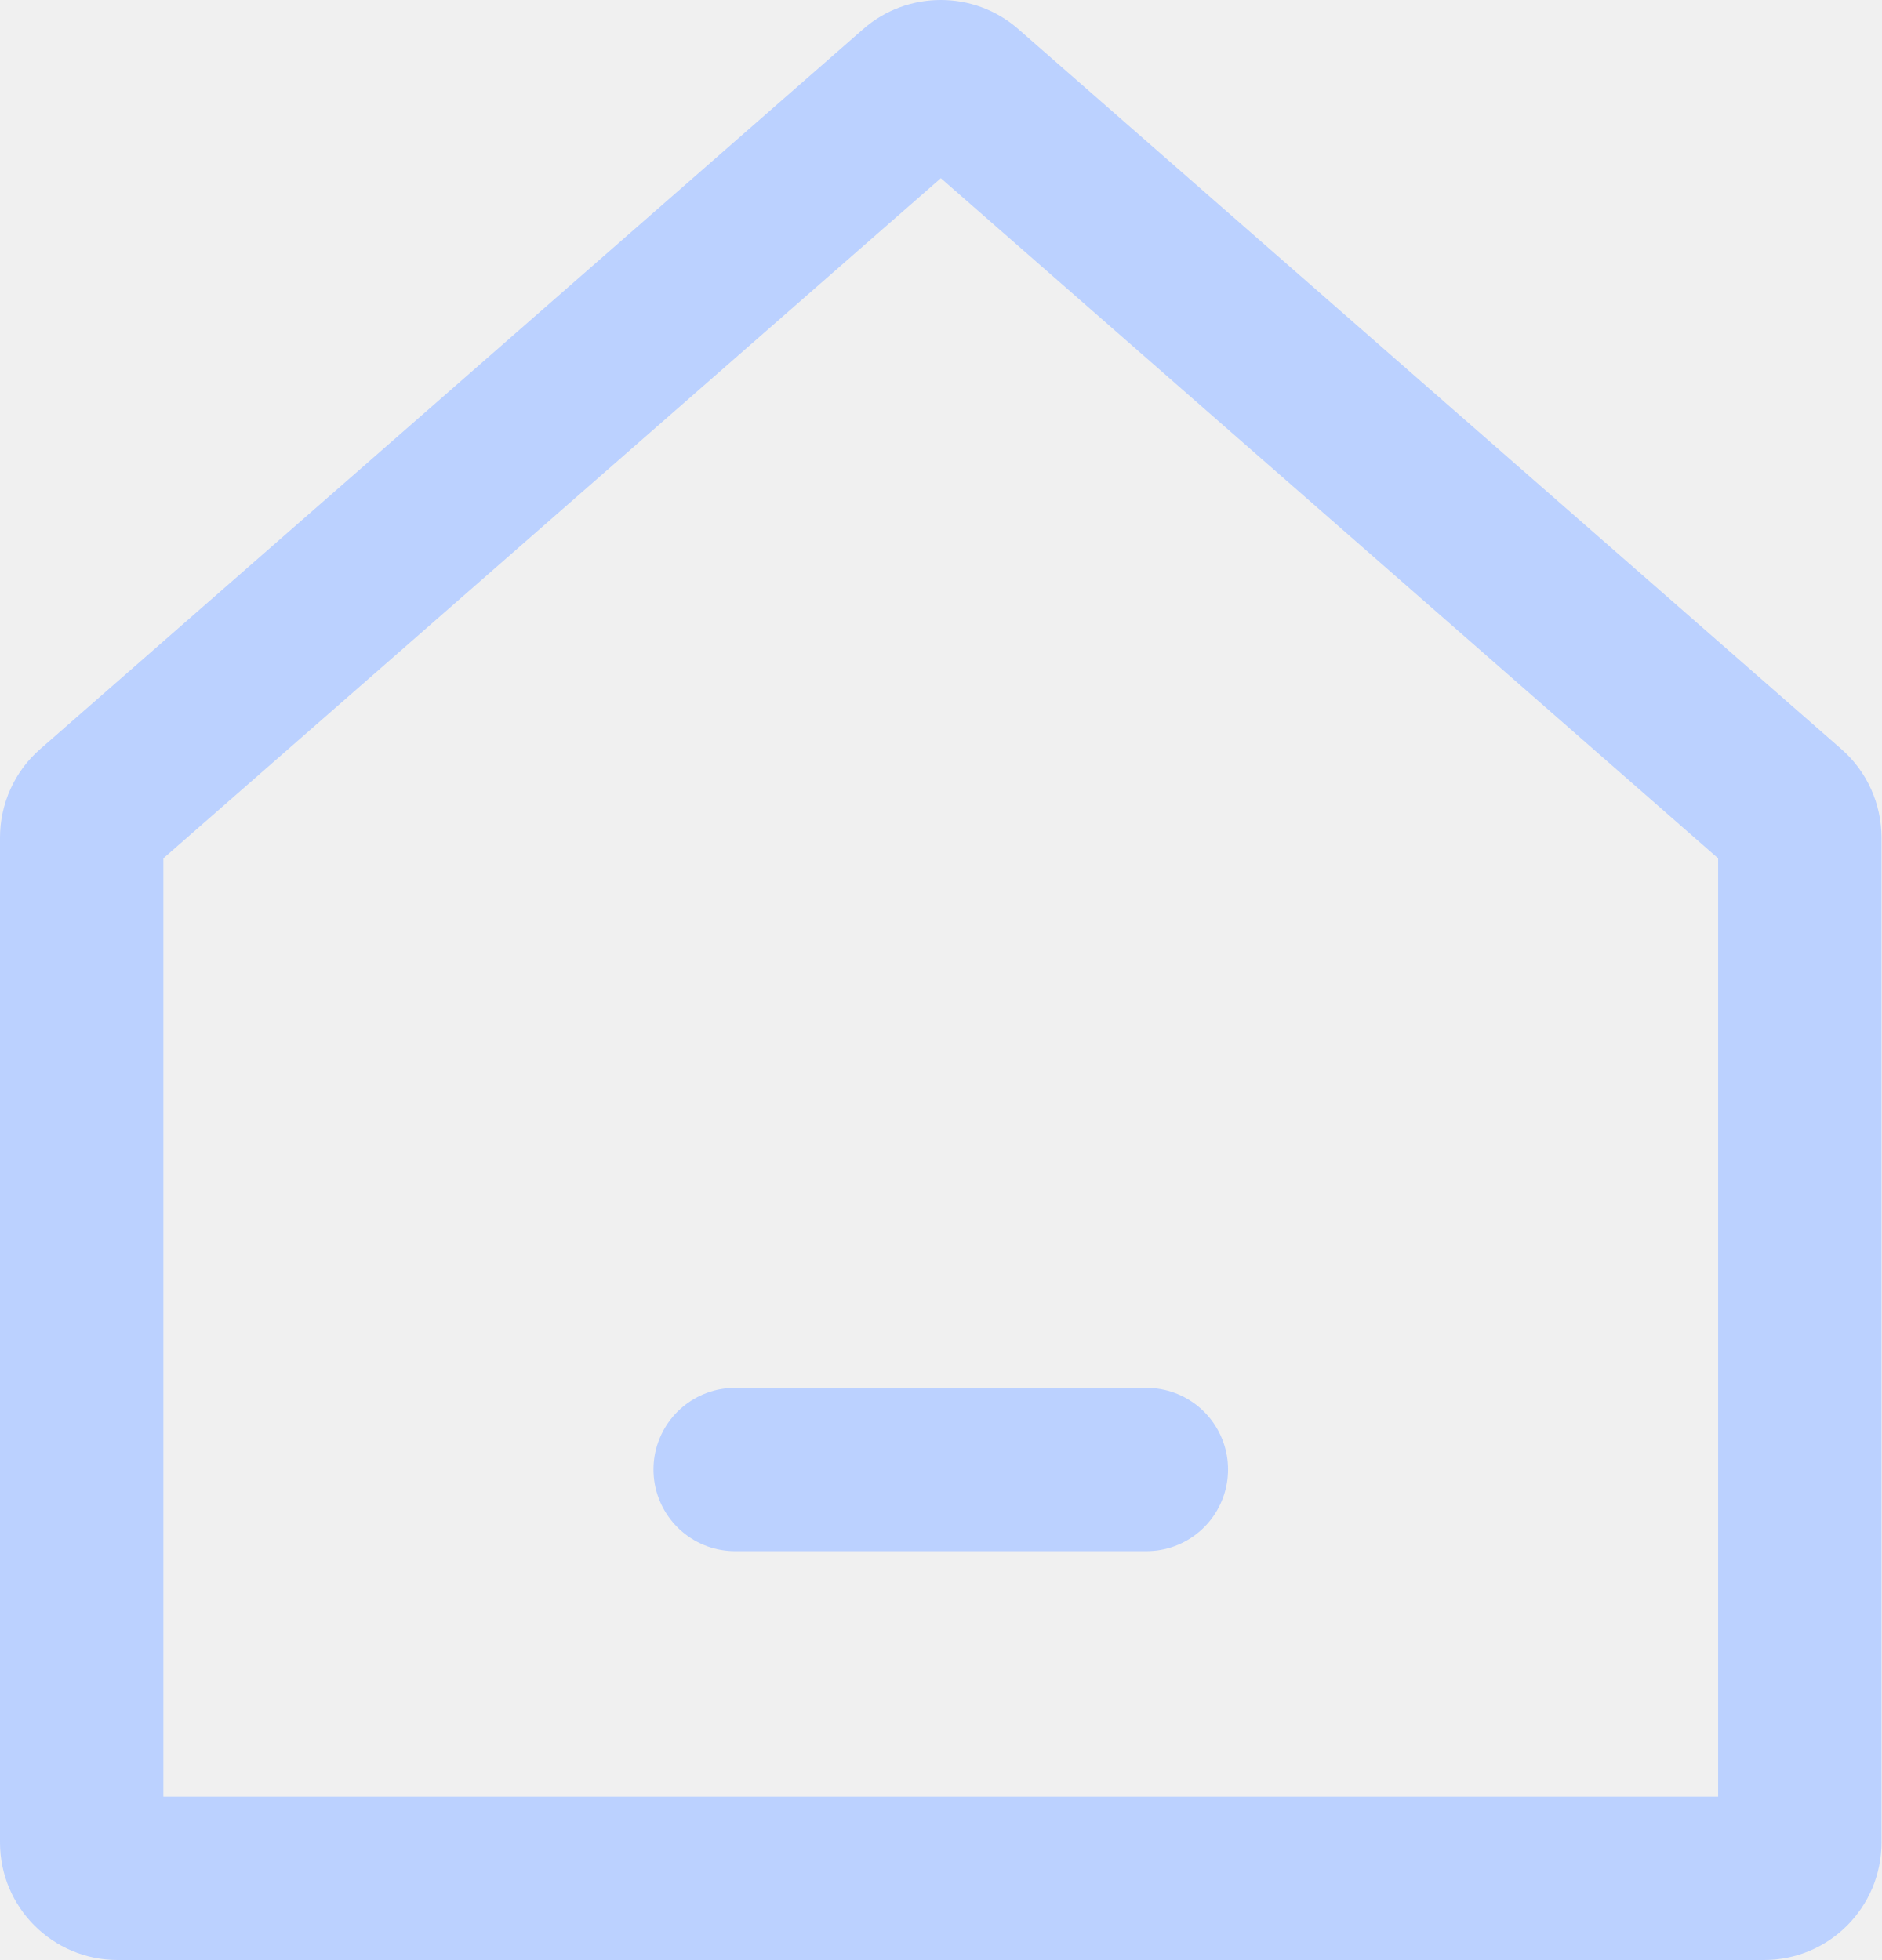
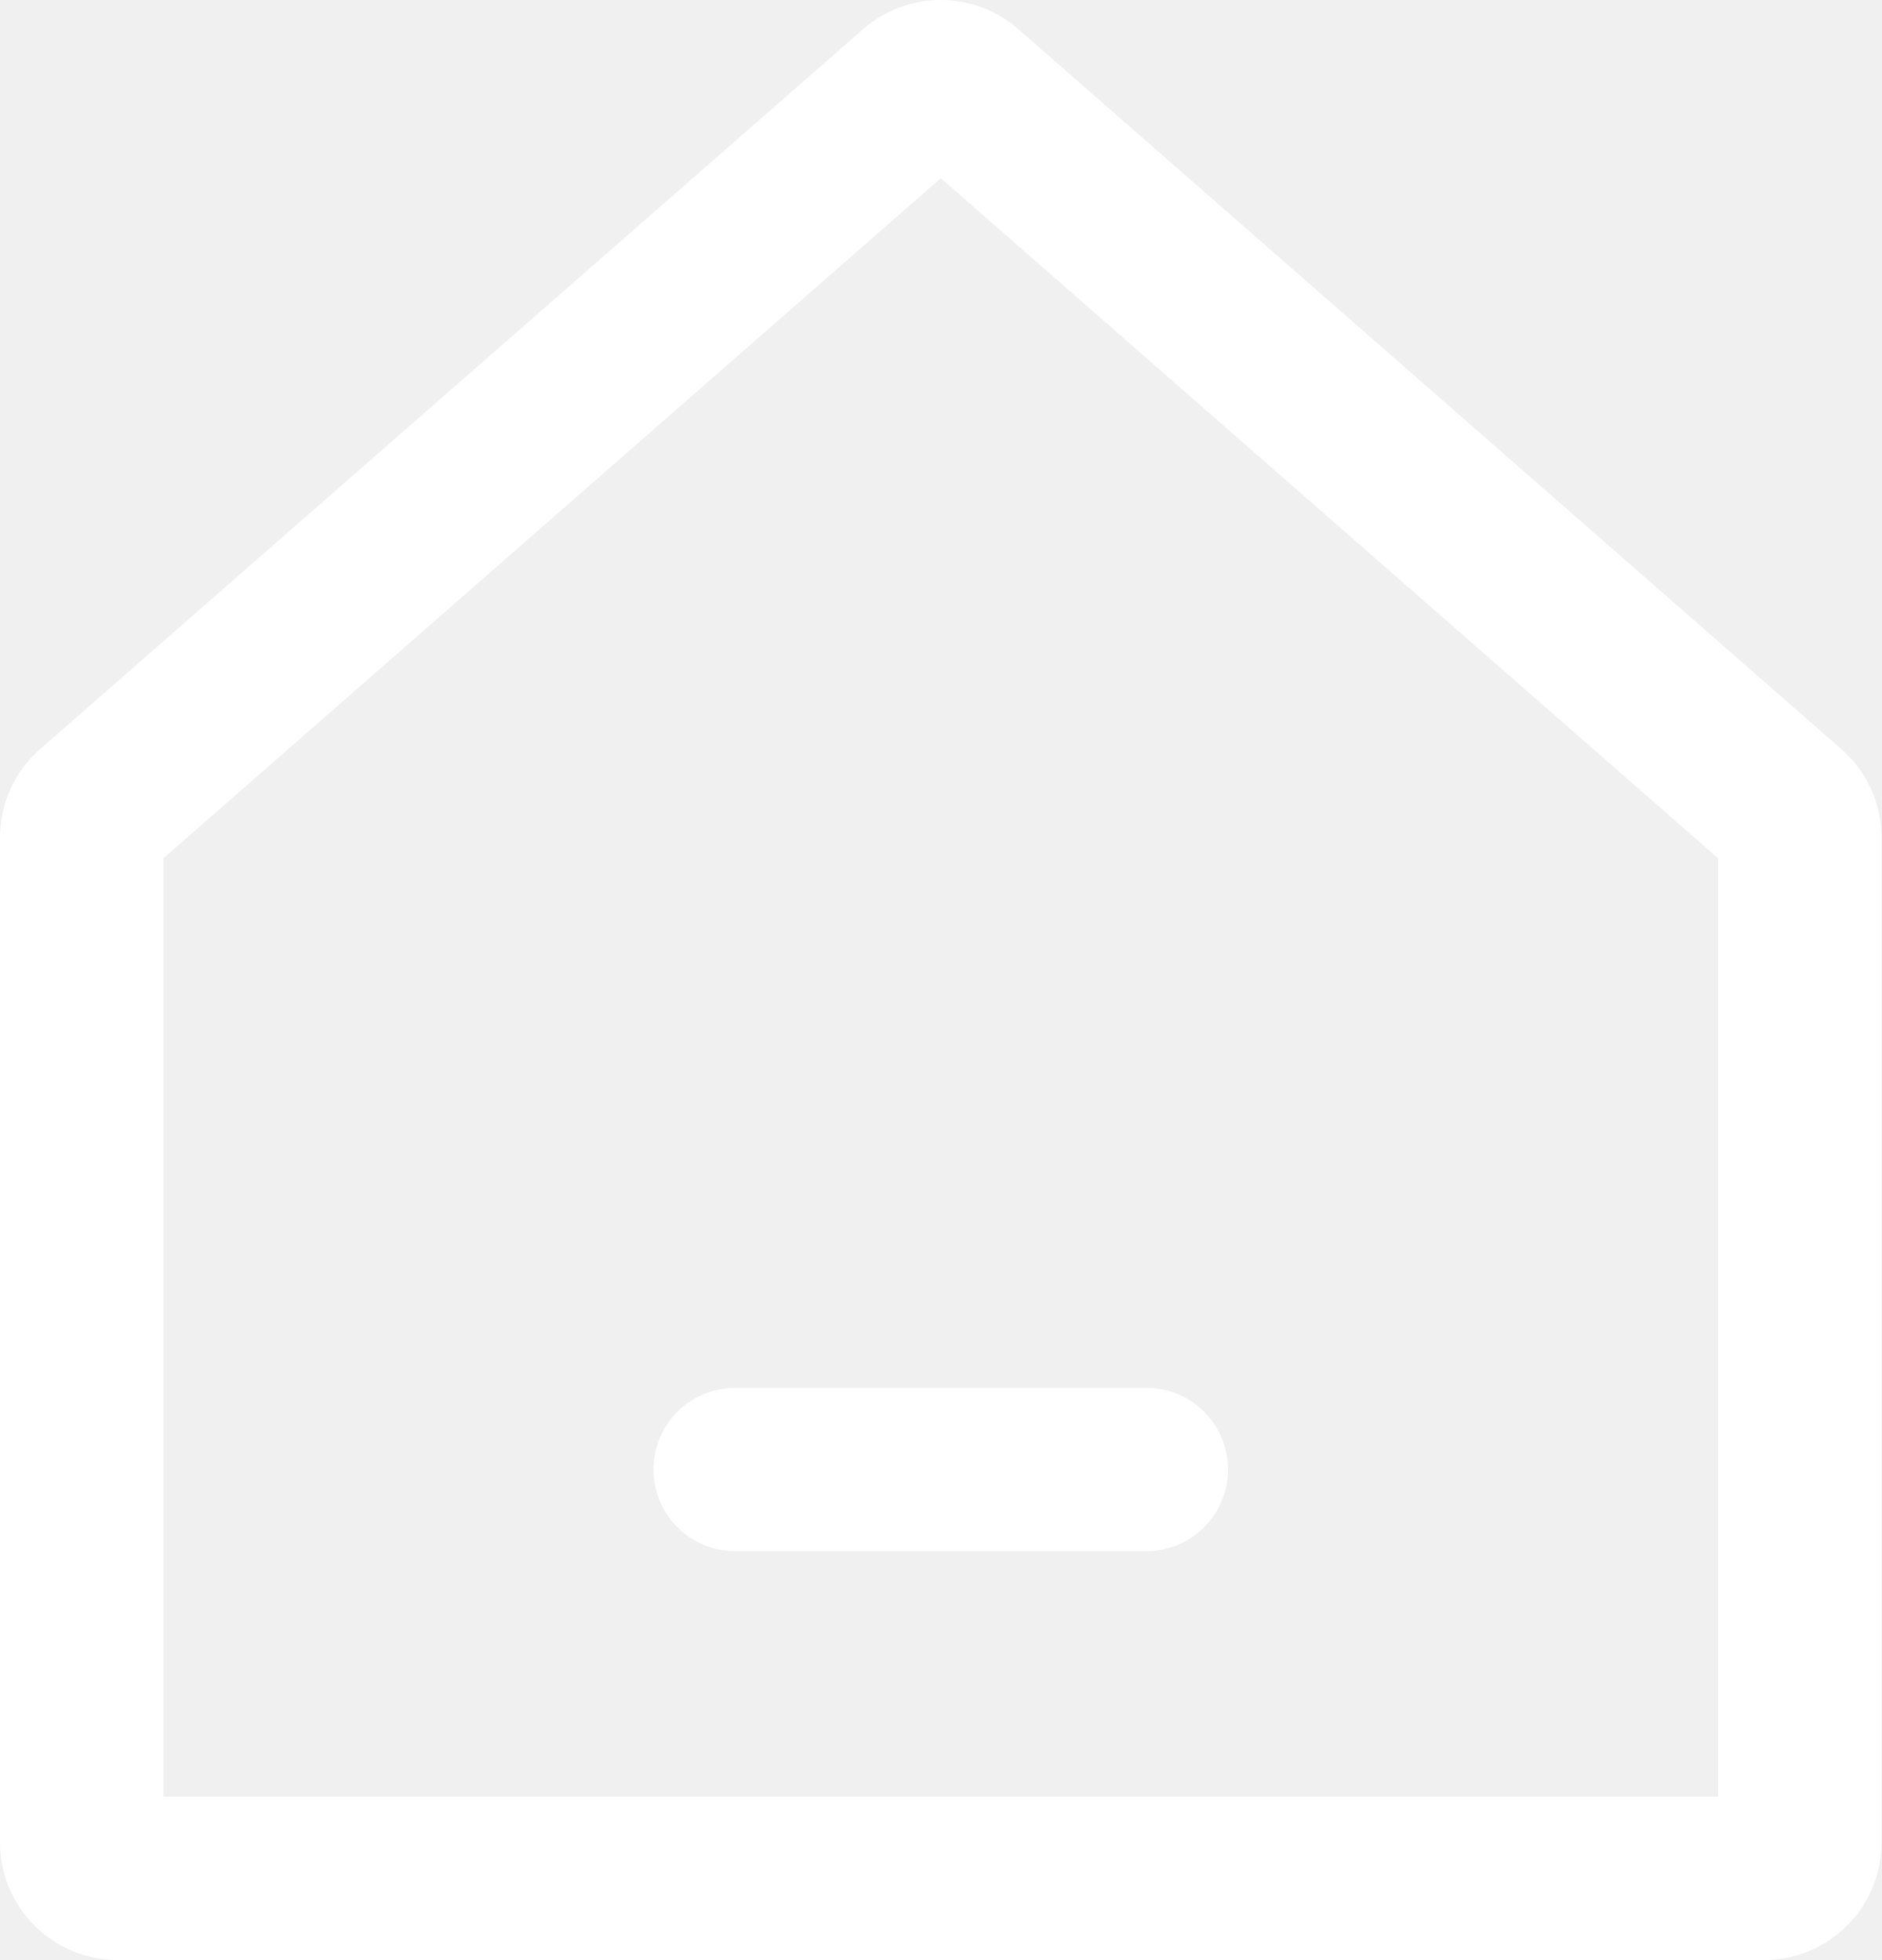
<svg xmlns="http://www.w3.org/2000/svg" width="11.517" height="12" viewBox="0 0 11.517 12">
  <g id="组_662" data-name="组 662" transform="translate(-492 -385.288)">
    <g id="路径_257" data-name="路径 257" fill="none" stroke-linecap="round" stroke-linejoin="round">
      <path d="M502.8,397.288H492.72a.72.72,0,0,1-.72-.72v-6.151a.72.72,0,0,1,.245-.542l5.039-4.409a.721.721,0,0,1,.949,0l5.039,4.409a.72.72,0,0,1,.245.542v6.151A.72.72,0,0,1,502.8,397.288Z" stroke="none" />
-       <path d="M 502.517 396.288 L 502.517 390.543 L 497.759 386.379 L 493 390.543 L 493 396.288 L 502.517 396.288 M 502.798 397.288 L 492.72 397.288 C 492.323 397.288 492 396.966 492 396.568 L 492 390.417 C 492 390.209 492.089 390.011 492.245 389.875 L 497.284 385.466 C 497.42 385.347 497.589 385.288 497.759 385.288 C 497.928 385.288 498.097 385.347 498.233 385.466 L 503.272 389.875 C 503.428 390.011 503.517 390.209 503.517 390.417 L 503.517 396.568 C 503.517 396.966 503.195 397.288 502.798 397.288 Z" stroke="none" fill="#bbd1ff" />
+       <path d="M 502.517 396.288 L 502.517 390.543 L 497.759 386.379 L 493 390.543 L 493 396.288 L 502.517 396.288 M 502.798 397.288 L 492.72 397.288 C 492.323 397.288 492 396.966 492 396.568 L 492 390.417 C 492 390.209 492.089 390.011 492.245 389.875 L 497.284 385.466 C 497.42 385.347 497.589 385.288 497.759 385.288 C 497.928 385.288 498.097 385.347 498.233 385.466 L 503.272 389.875 C 503.428 390.011 503.517 390.209 503.517 390.417 L 503.517 396.568 C 503.517 396.966 503.195 397.288 502.798 397.288 Z" stroke="none" fill="#fff" />
    </g>
-     <line id="直线_54" data-name="直线 54" x2="2.517" transform="translate(496.5 394.285)" fill="none" stroke="#bbd1ff" stroke-linecap="round" stroke-linejoin="round" stroke-width="1" />
+     <line id="直线_54" data-name="直线 54" x2="2.517" transform="translate(496.5 394.285)" fill="none" stroke="#fff" stroke-linecap="round" stroke-linejoin="round" stroke-width="1" />
  </g>
</svg>
